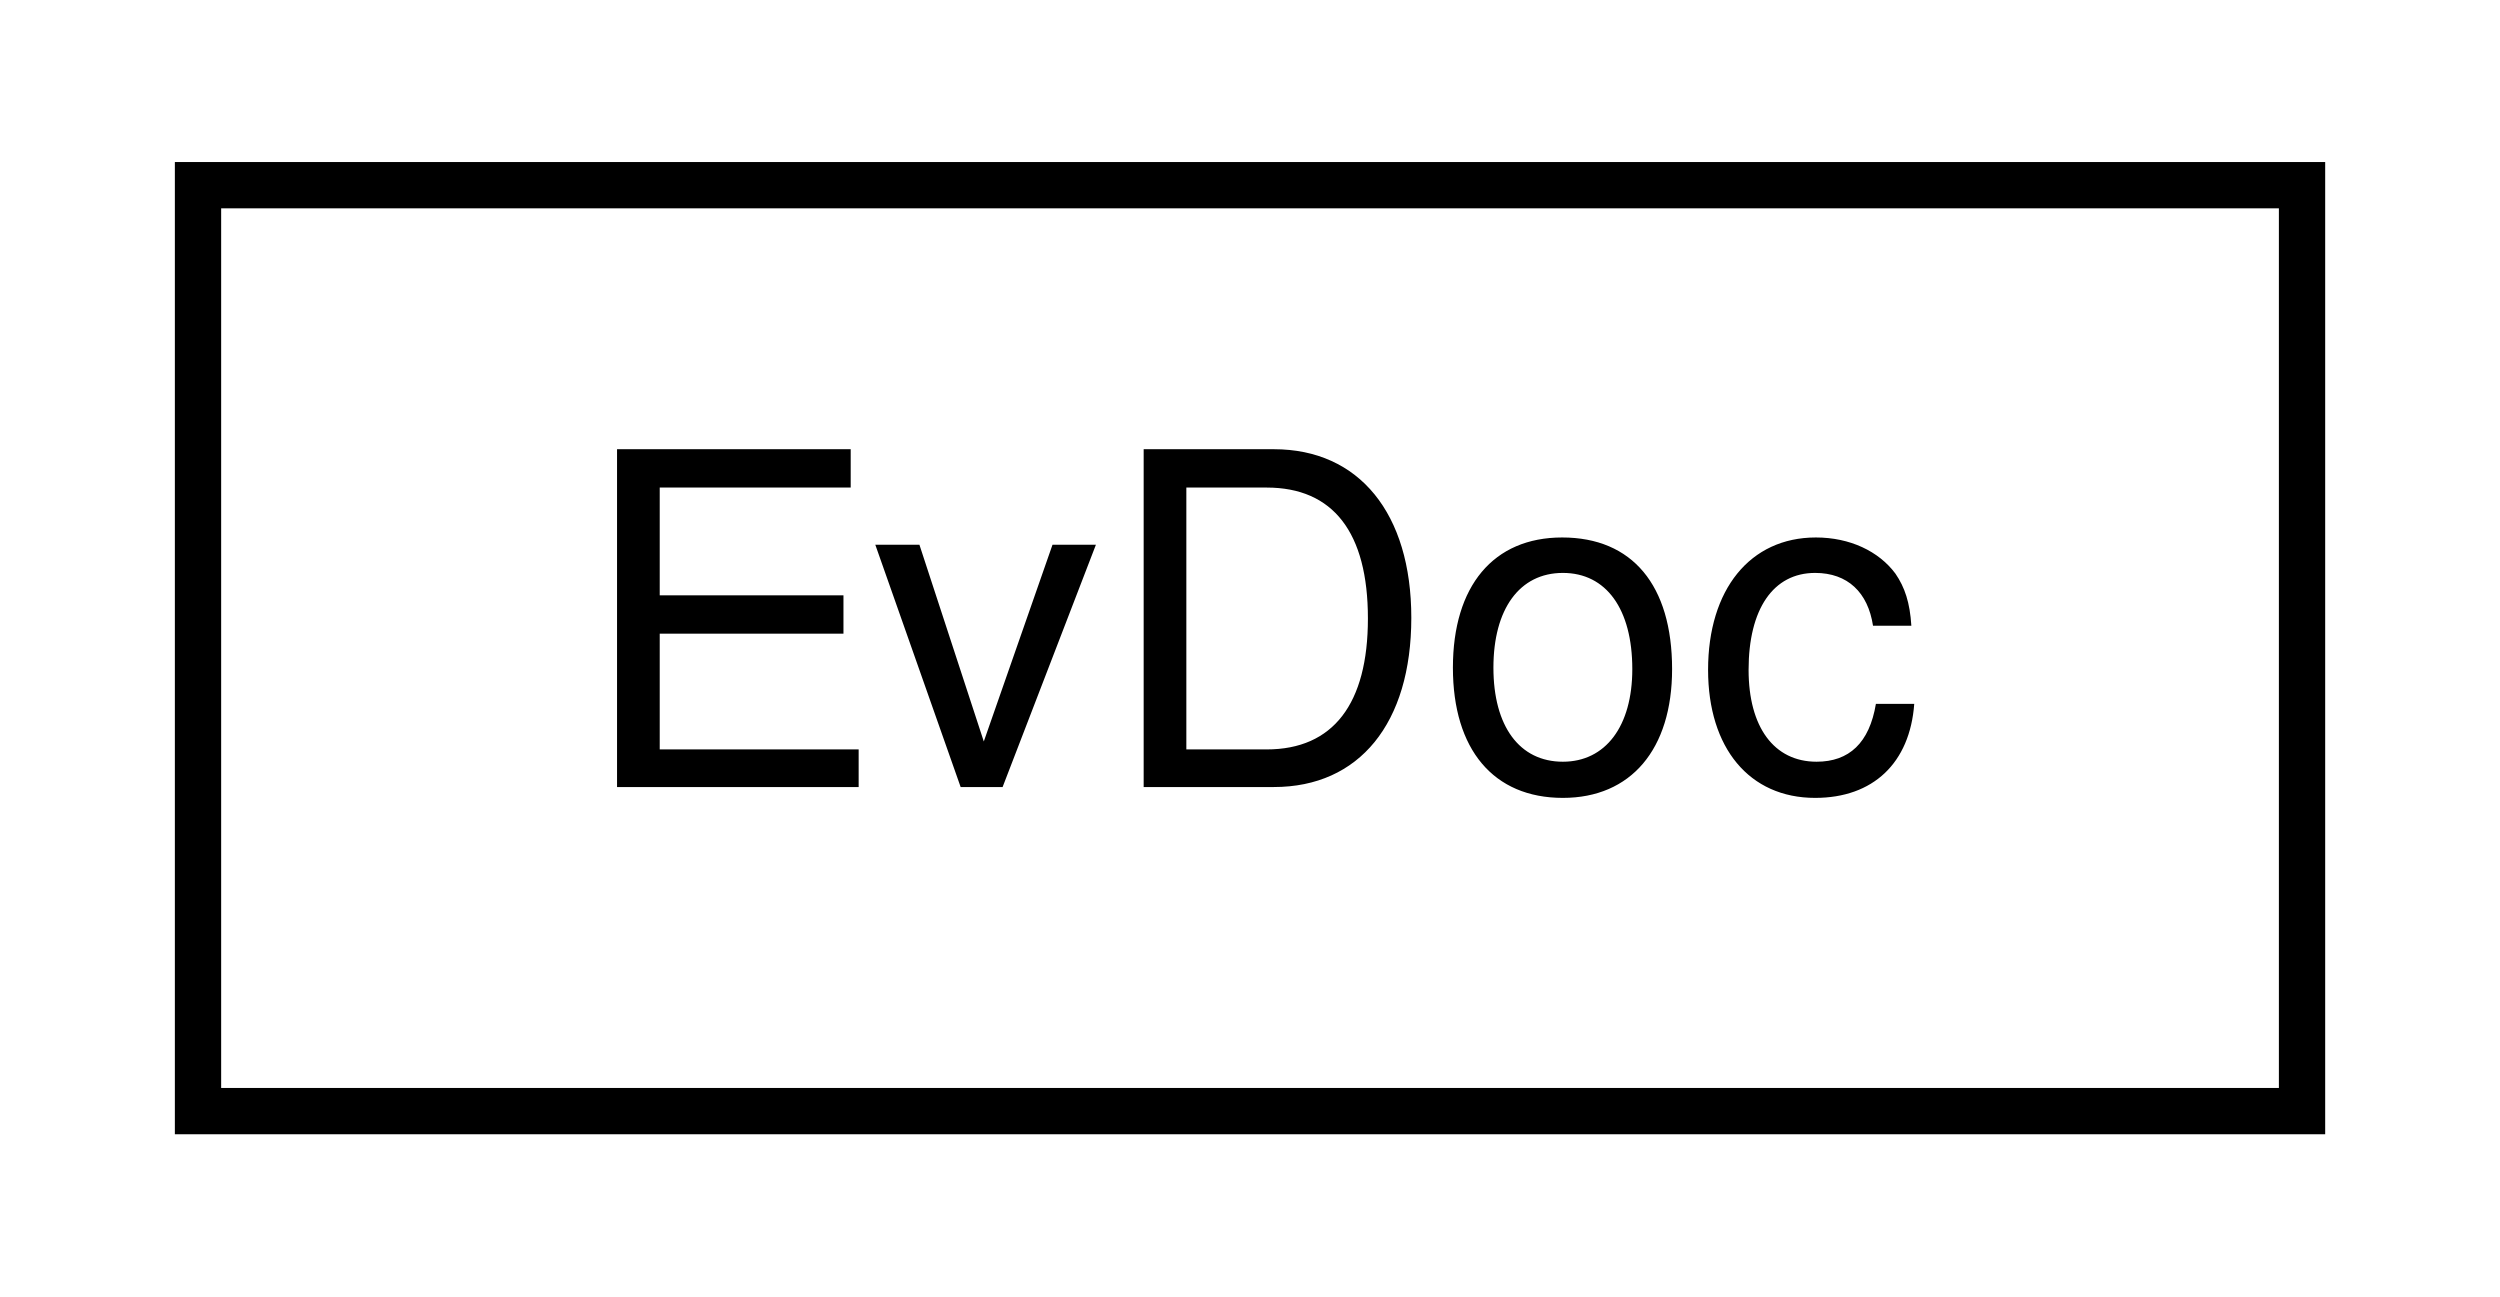
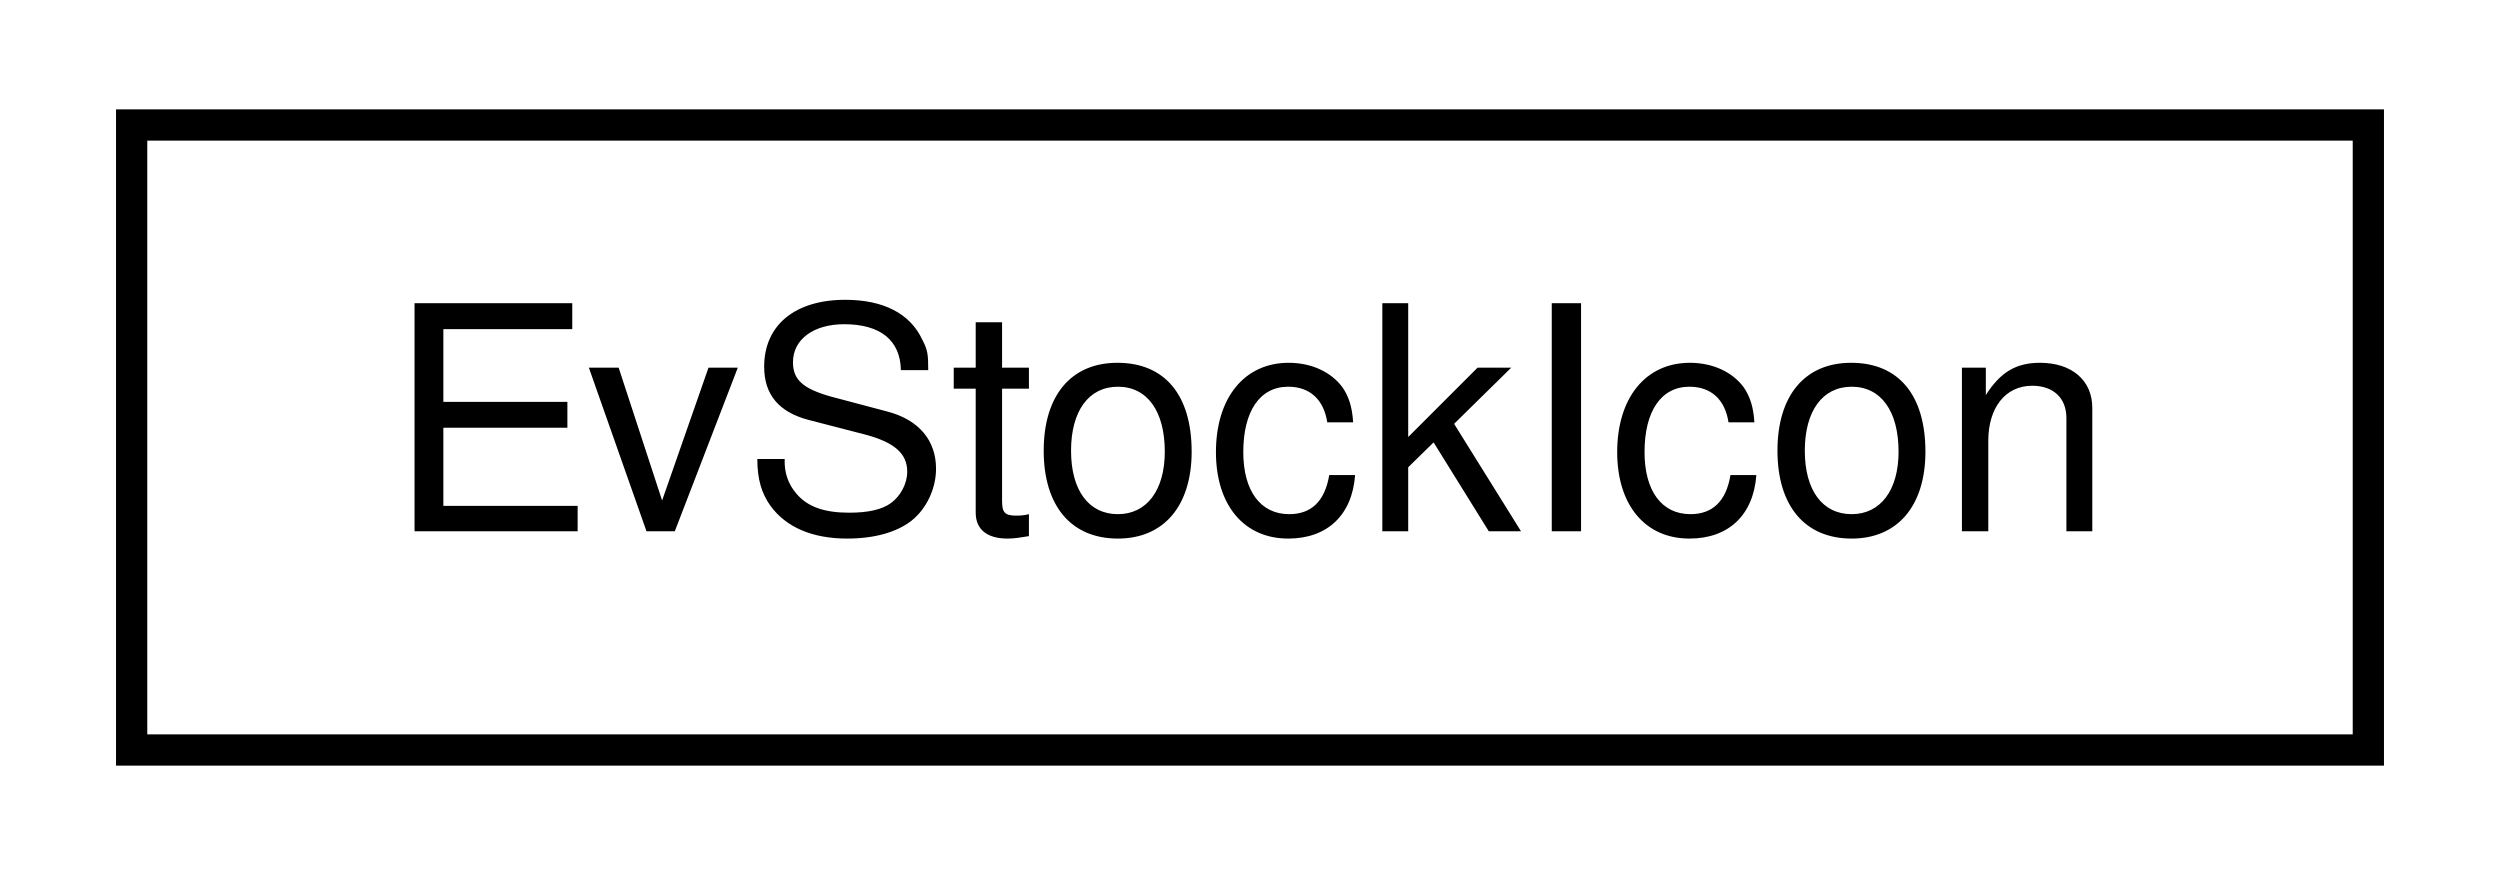
- <svg xmlns="http://www.w3.org/2000/svg" xmlns:xlink="http://www.w3.org/1999/xlink" width="54pt" height="28pt" viewBox="0.00 0.00 54.00 28.00">
+ <svg xmlns="http://www.w3.org/2000/svg" xmlns:xlink="http://www.w3.org/1999/xlink" width="80pt" height="28pt" viewBox="0.00 0.00 80.00 28.00">
  <g id="graph0" class="graph" transform="scale(1 1) rotate(0) translate(4 24)">
-     <polygon fill="white" stroke="white" points="-4,5 -4,-24 51,-24 51,5 -4,5" />
+     <polygon fill="white" stroke="white" points="-4,5 -4,-24 77,-24 77,5 -4,5" />
    <g id="node1" class="node">
      <g id="a_node1">
-         <a xlink:href="structEvDoc.html" target="_top" xlink:title="EvDoc">
-           <polygon fill="white" stroke="black" points="0.277,-0 0.277,-20 45.724,-20 45.724,-0 0.277,-0" />
-           <text text-anchor="middle" x="23" y="-7" font-family="Helvetica,sans-Serif" font-size="10.00">EvDoc</text>
+         <a xlink:href="structEvStockIcon.html" target="_top" xlink:title="EvStockIcon">
+           <polygon fill="white" stroke="black" points="0.213,-0 0.213,-20 71.787,-20 71.787,-0 0.213,-0" />
+           <text text-anchor="middle" x="36" y="-7" font-family="Helvetica,sans-Serif" font-size="10.00">EvStockIcon</text>
        </a>
      </g>
    </g>
  </g>
</svg>
